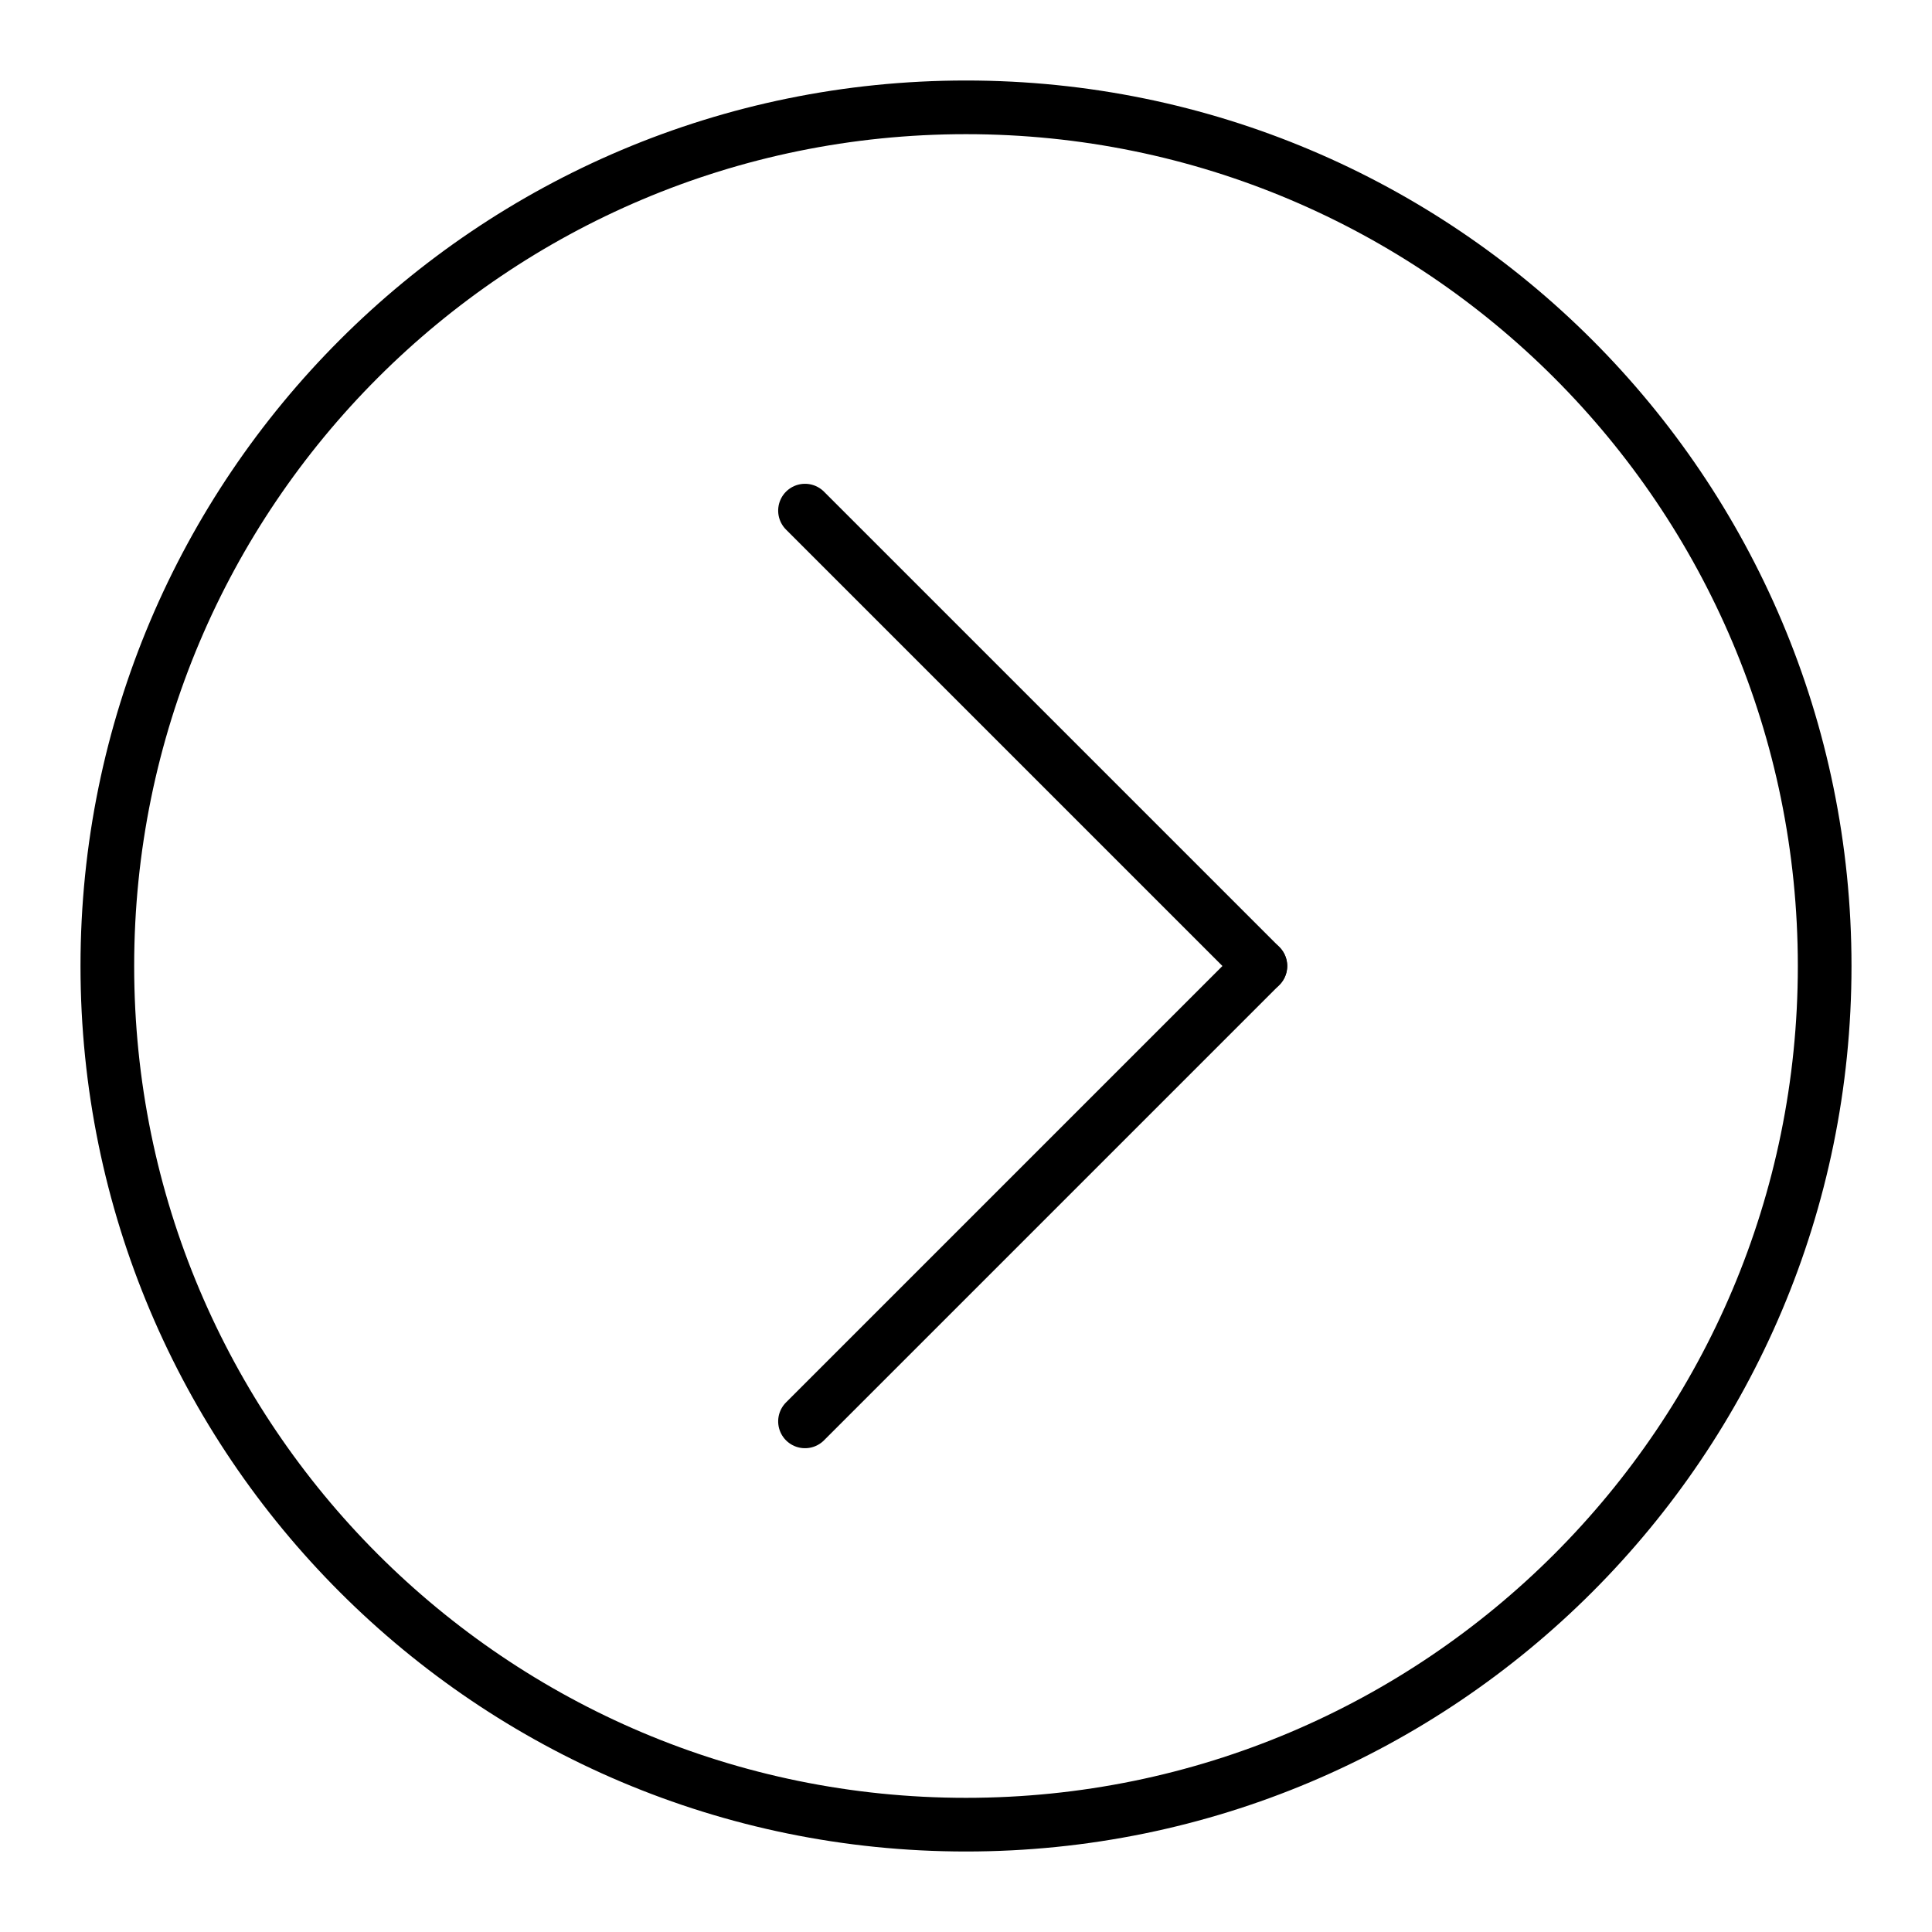
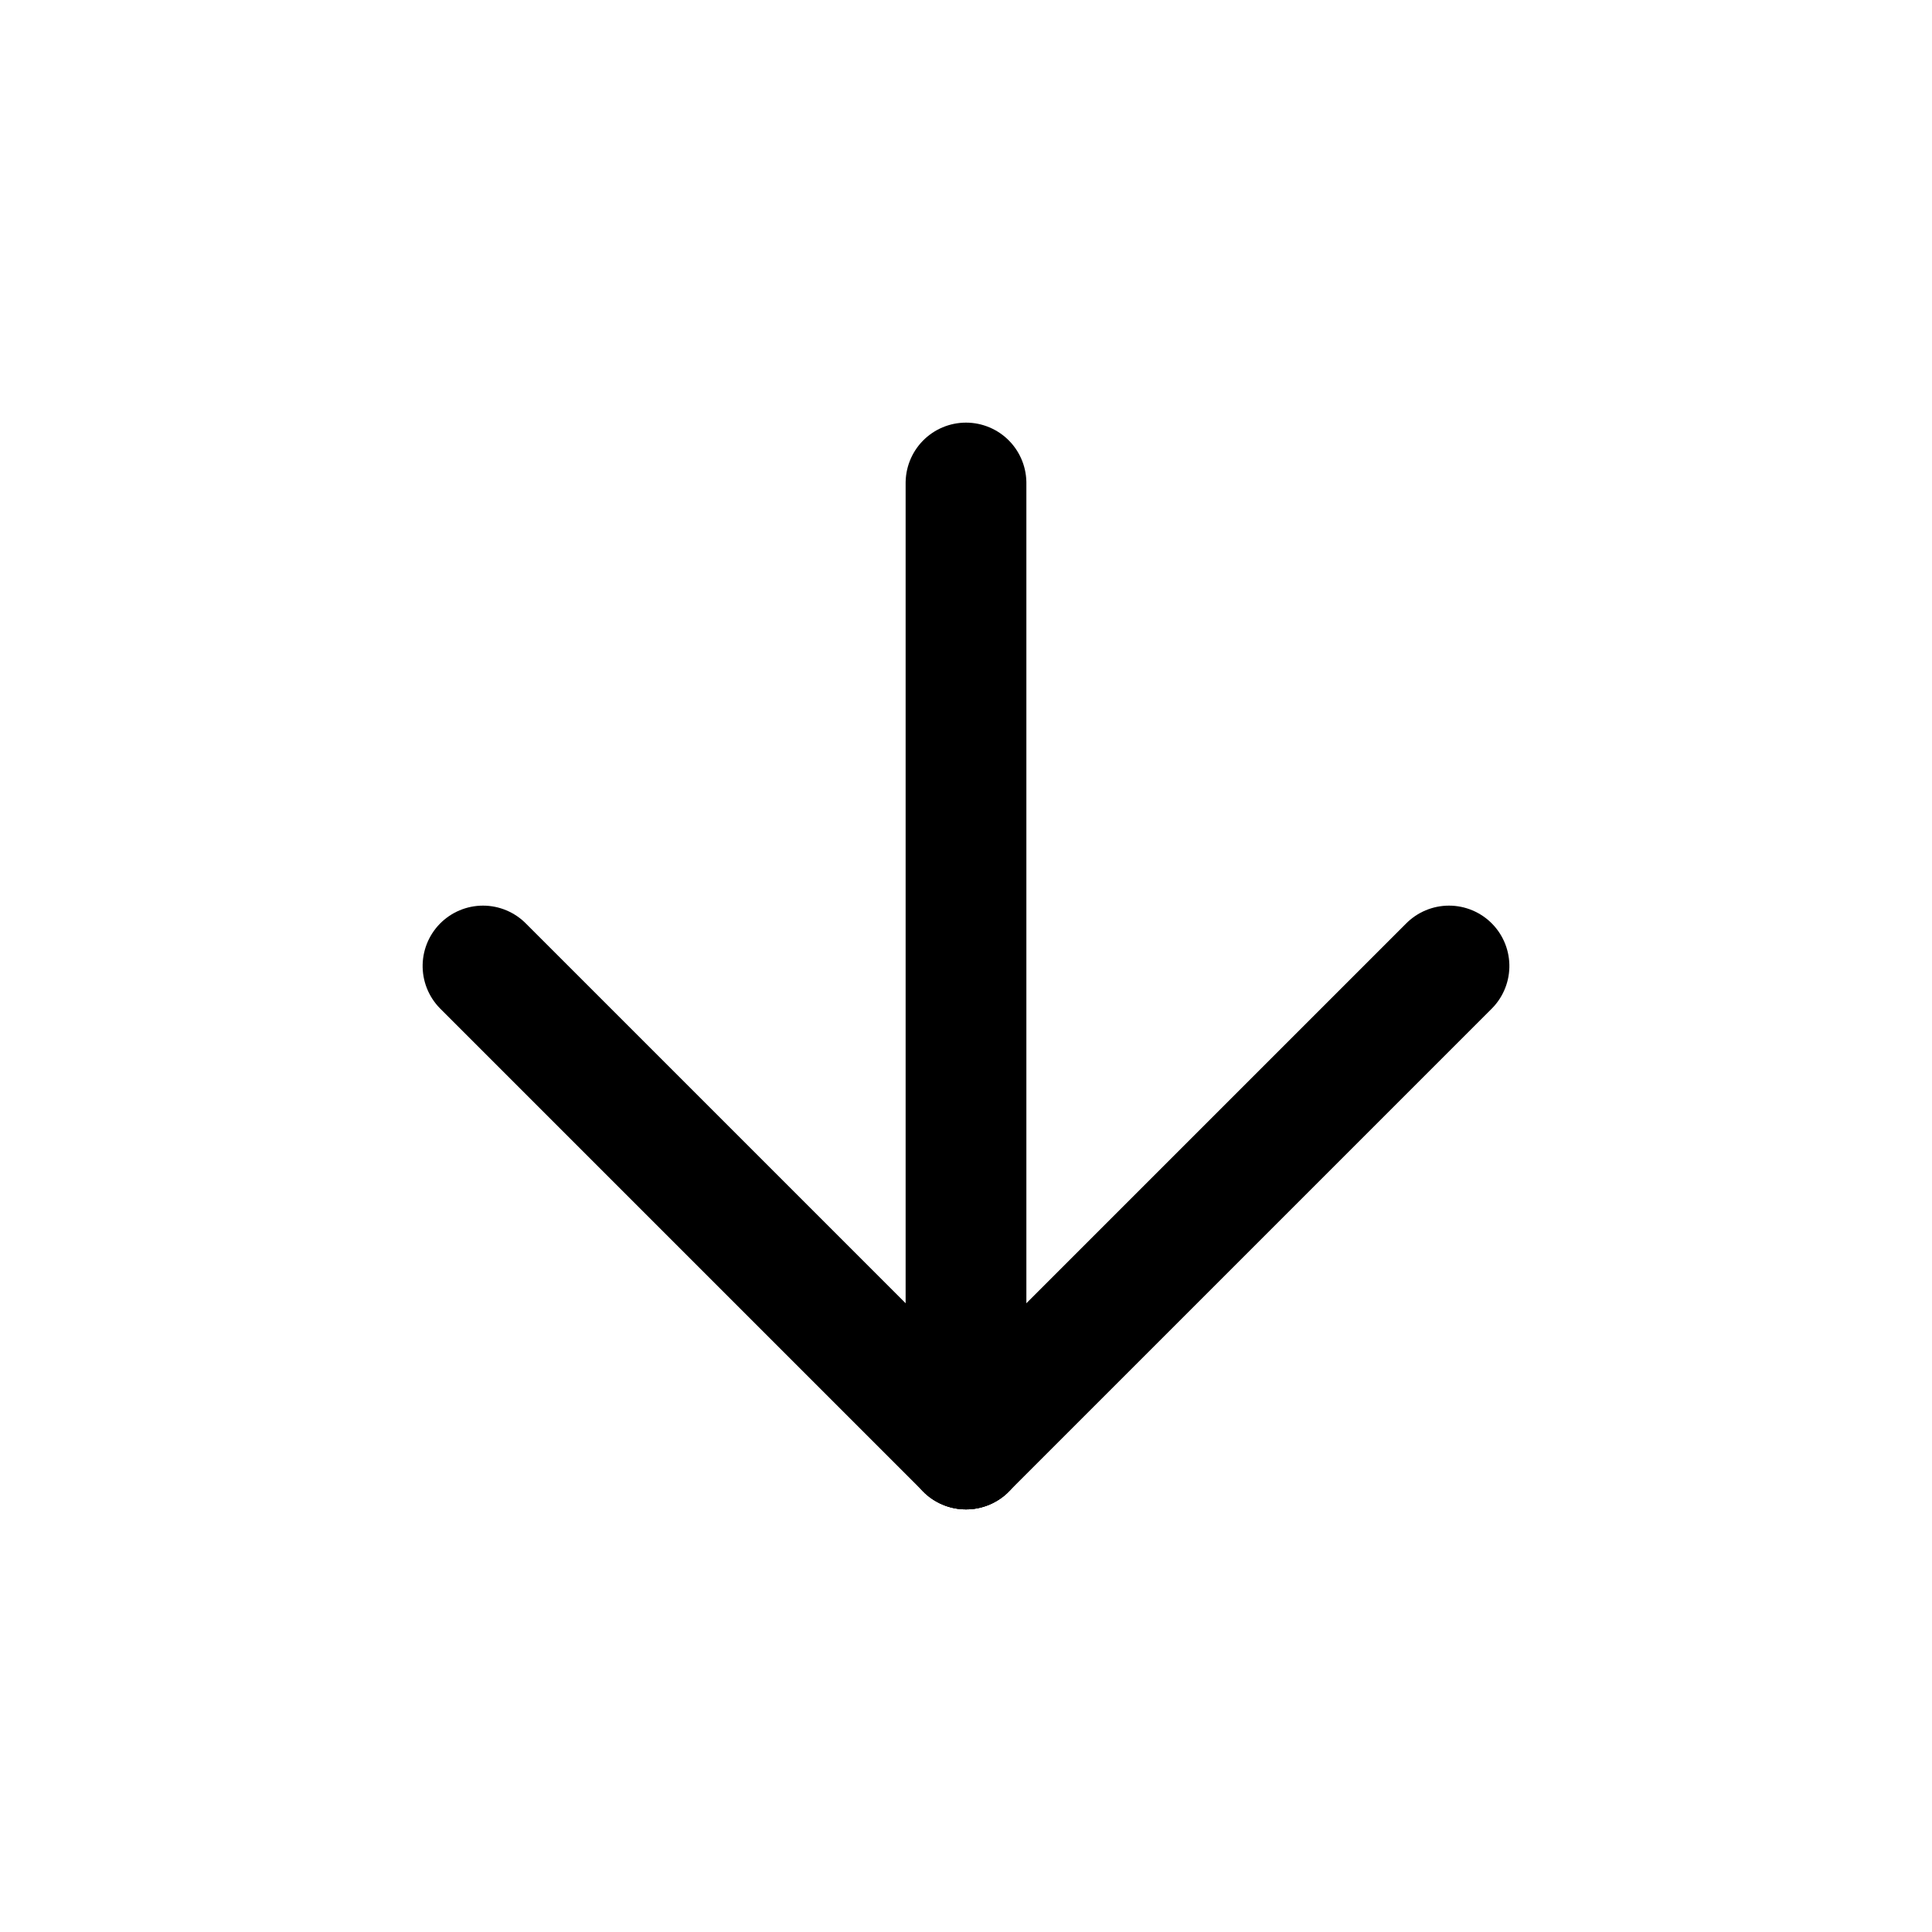
- <svg xmlns="http://www.w3.org/2000/svg" viewBox="0 0 36 36">
-   <circle r="16" cx="18" cy="18" fill="none" stroke-width="1" stroke="#000" />
-   <g transform="translate(-3, 0), rotate(135 18 18)">
-     <path d="M12 12 L24 12" fill="none" stroke-width="1" stroke-linejoin="round" stroke="#000" stroke-linecap="round" />
-     <path d="M12 12 L12 24" fill="none" stroke-width="1" stroke-linejoin="round" stroke="#000" stroke-linecap="round" />
+ <svg xmlns="http://www.w3.org/2000/svg" viewBox="0 0 32 32">
+   <g style="display:none">
+     <path d="M8 16 L16 8" stroke-width="2" stroke="#000" stroke-linecap="round" stroke-linejoin="round" />
+     <path d="M8 16 L24 16" stroke-width="2" stroke="#000" stroke-linecap="round" />
+     <path d="M8 16 L16 24" stroke-width="2" stroke="#000" stroke-linecap="round" stroke-linejoin="round" />
  </g>
-   <g transform="translate(0, 3), rotate(45 18 18)" style="display:none">
-     <path d="M12 12 L24 12" fill="none" stroke-width="1" stroke-linejoin="round" stroke="#000" stroke-linecap="round" />
-     <path d="M12 12 L12 24" fill="none" stroke-width="1" stroke-linejoin="round" stroke="#000" stroke-linecap="round" />
+   <g transform="rotate(90 16 16)" style="display:none">
+     <path d="M8 16 L16 8" stroke-width="2" stroke="#000" stroke-linecap="round" stroke-linejoin="round" />
+     <path d="M8 16 L24 16" stroke-width="2" stroke="#000" stroke-linecap="round" />
+     <path d="M8 16 L16 24" stroke-width="2" stroke="#000" stroke-linecap="round" stroke-linejoin="round" />
  </g>
-   <g transform="translate(3, 0), rotate(-45 18 18)" style="display:none">
-     <path d="M12 12 L24 12" fill="none" stroke-width="1" stroke-linejoin="round" stroke="#000" stroke-linecap="round" />
-     <path d="M12 12 L12 24" fill="none" stroke-width="1" stroke-linejoin="round" stroke="#000" stroke-linecap="round" />
+   <g transform="rotate(180 16 16)" style="display:none">
+     <path d="M8 16 L16 8" stroke-width="2" stroke="#000" stroke-linecap="round" stroke-linejoin="round" />
+     <path d="M8 16 L24 16" stroke-width="2" stroke="#000" stroke-linecap="round" />
+     <path d="M8 16 L16 24" stroke-width="2" stroke="#000" stroke-linecap="round" stroke-linejoin="round" />
  </g>
-   <g transform="translate(0, -3), rotate(-135 18 18)" style="display:none">
-     <path d="M12 12 L24 12" fill="none" stroke-width="1" stroke-linejoin="round" stroke="#000" stroke-linecap="round" />
-     <path d="M12 12 L12 24" fill="none" stroke-width="1" stroke-linejoin="round" stroke="#000" stroke-linecap="round" />
+   <g transform="rotate(270 16 16)" style="display:auto">
+     <path d="M8 16 L16 8" stroke-width="2" stroke="#000" stroke-linecap="round" stroke-linejoin="round" />
+     <path d="M8 16 L24 16" stroke-width="2" stroke="#000" stroke-linecap="round" />
+     <path d="M8 16 L16 24" stroke-width="2" stroke="#000" stroke-linecap="round" stroke-linejoin="round" />
  </g>
</svg>
